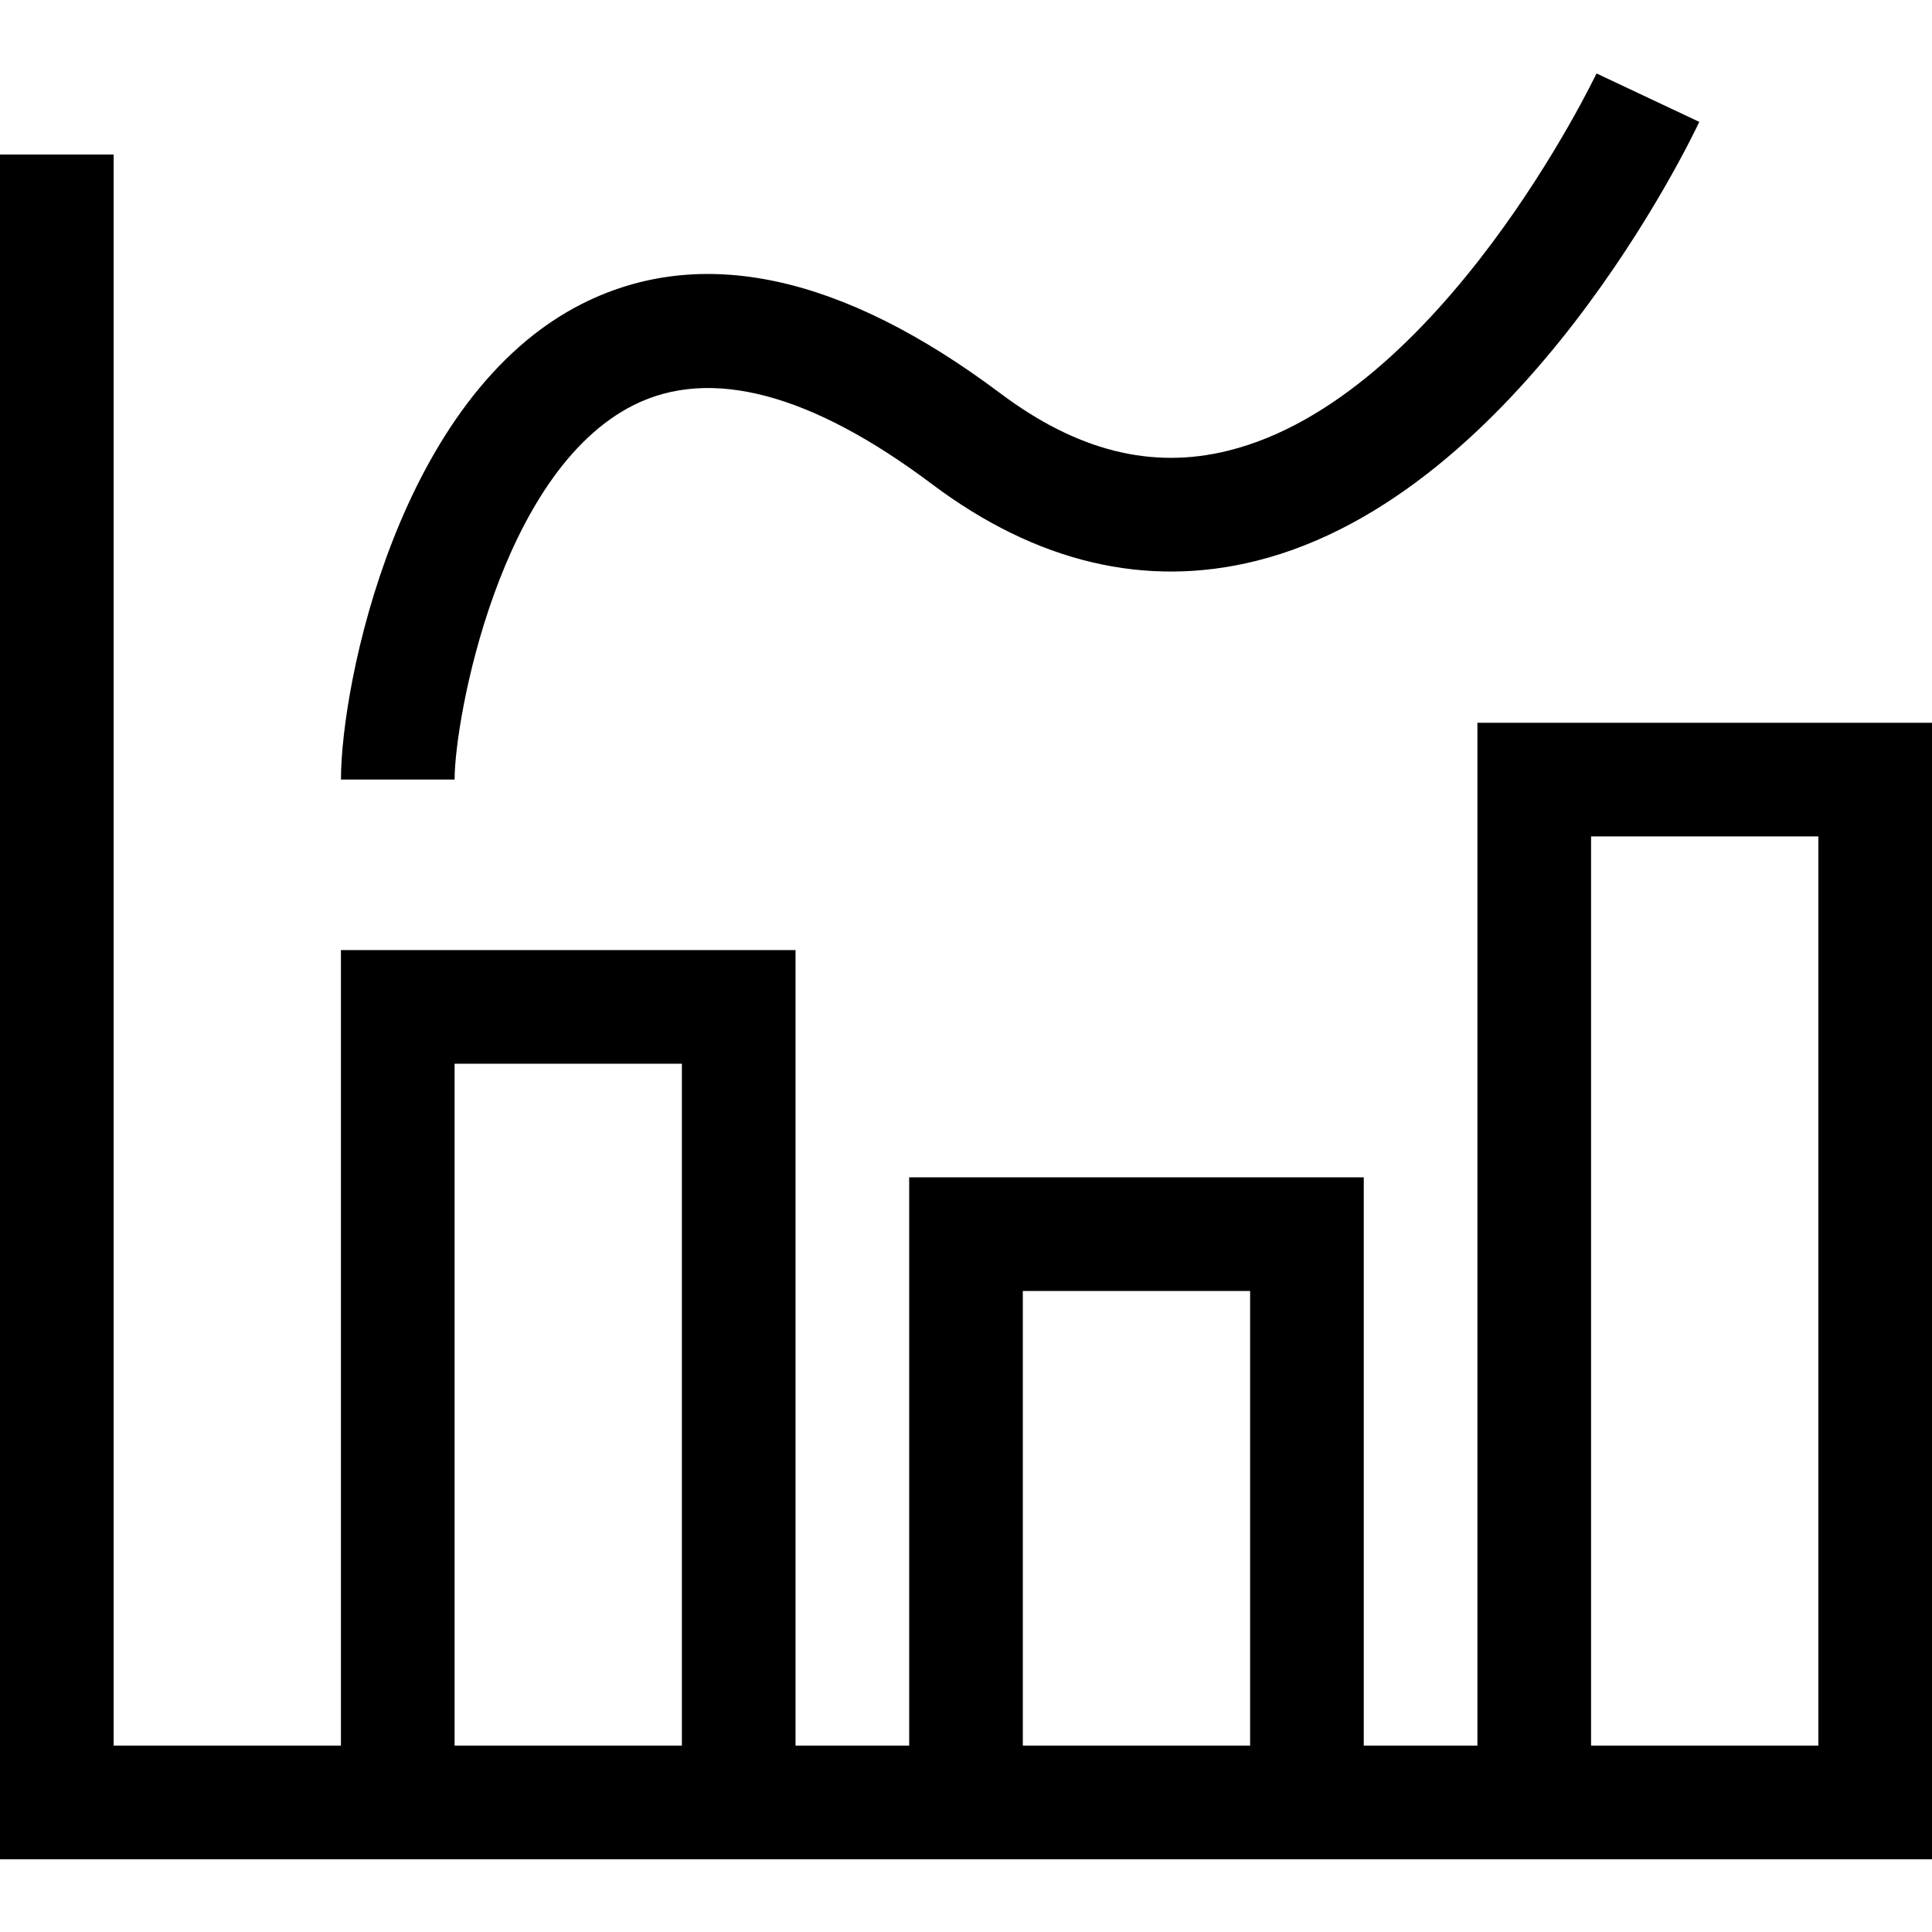
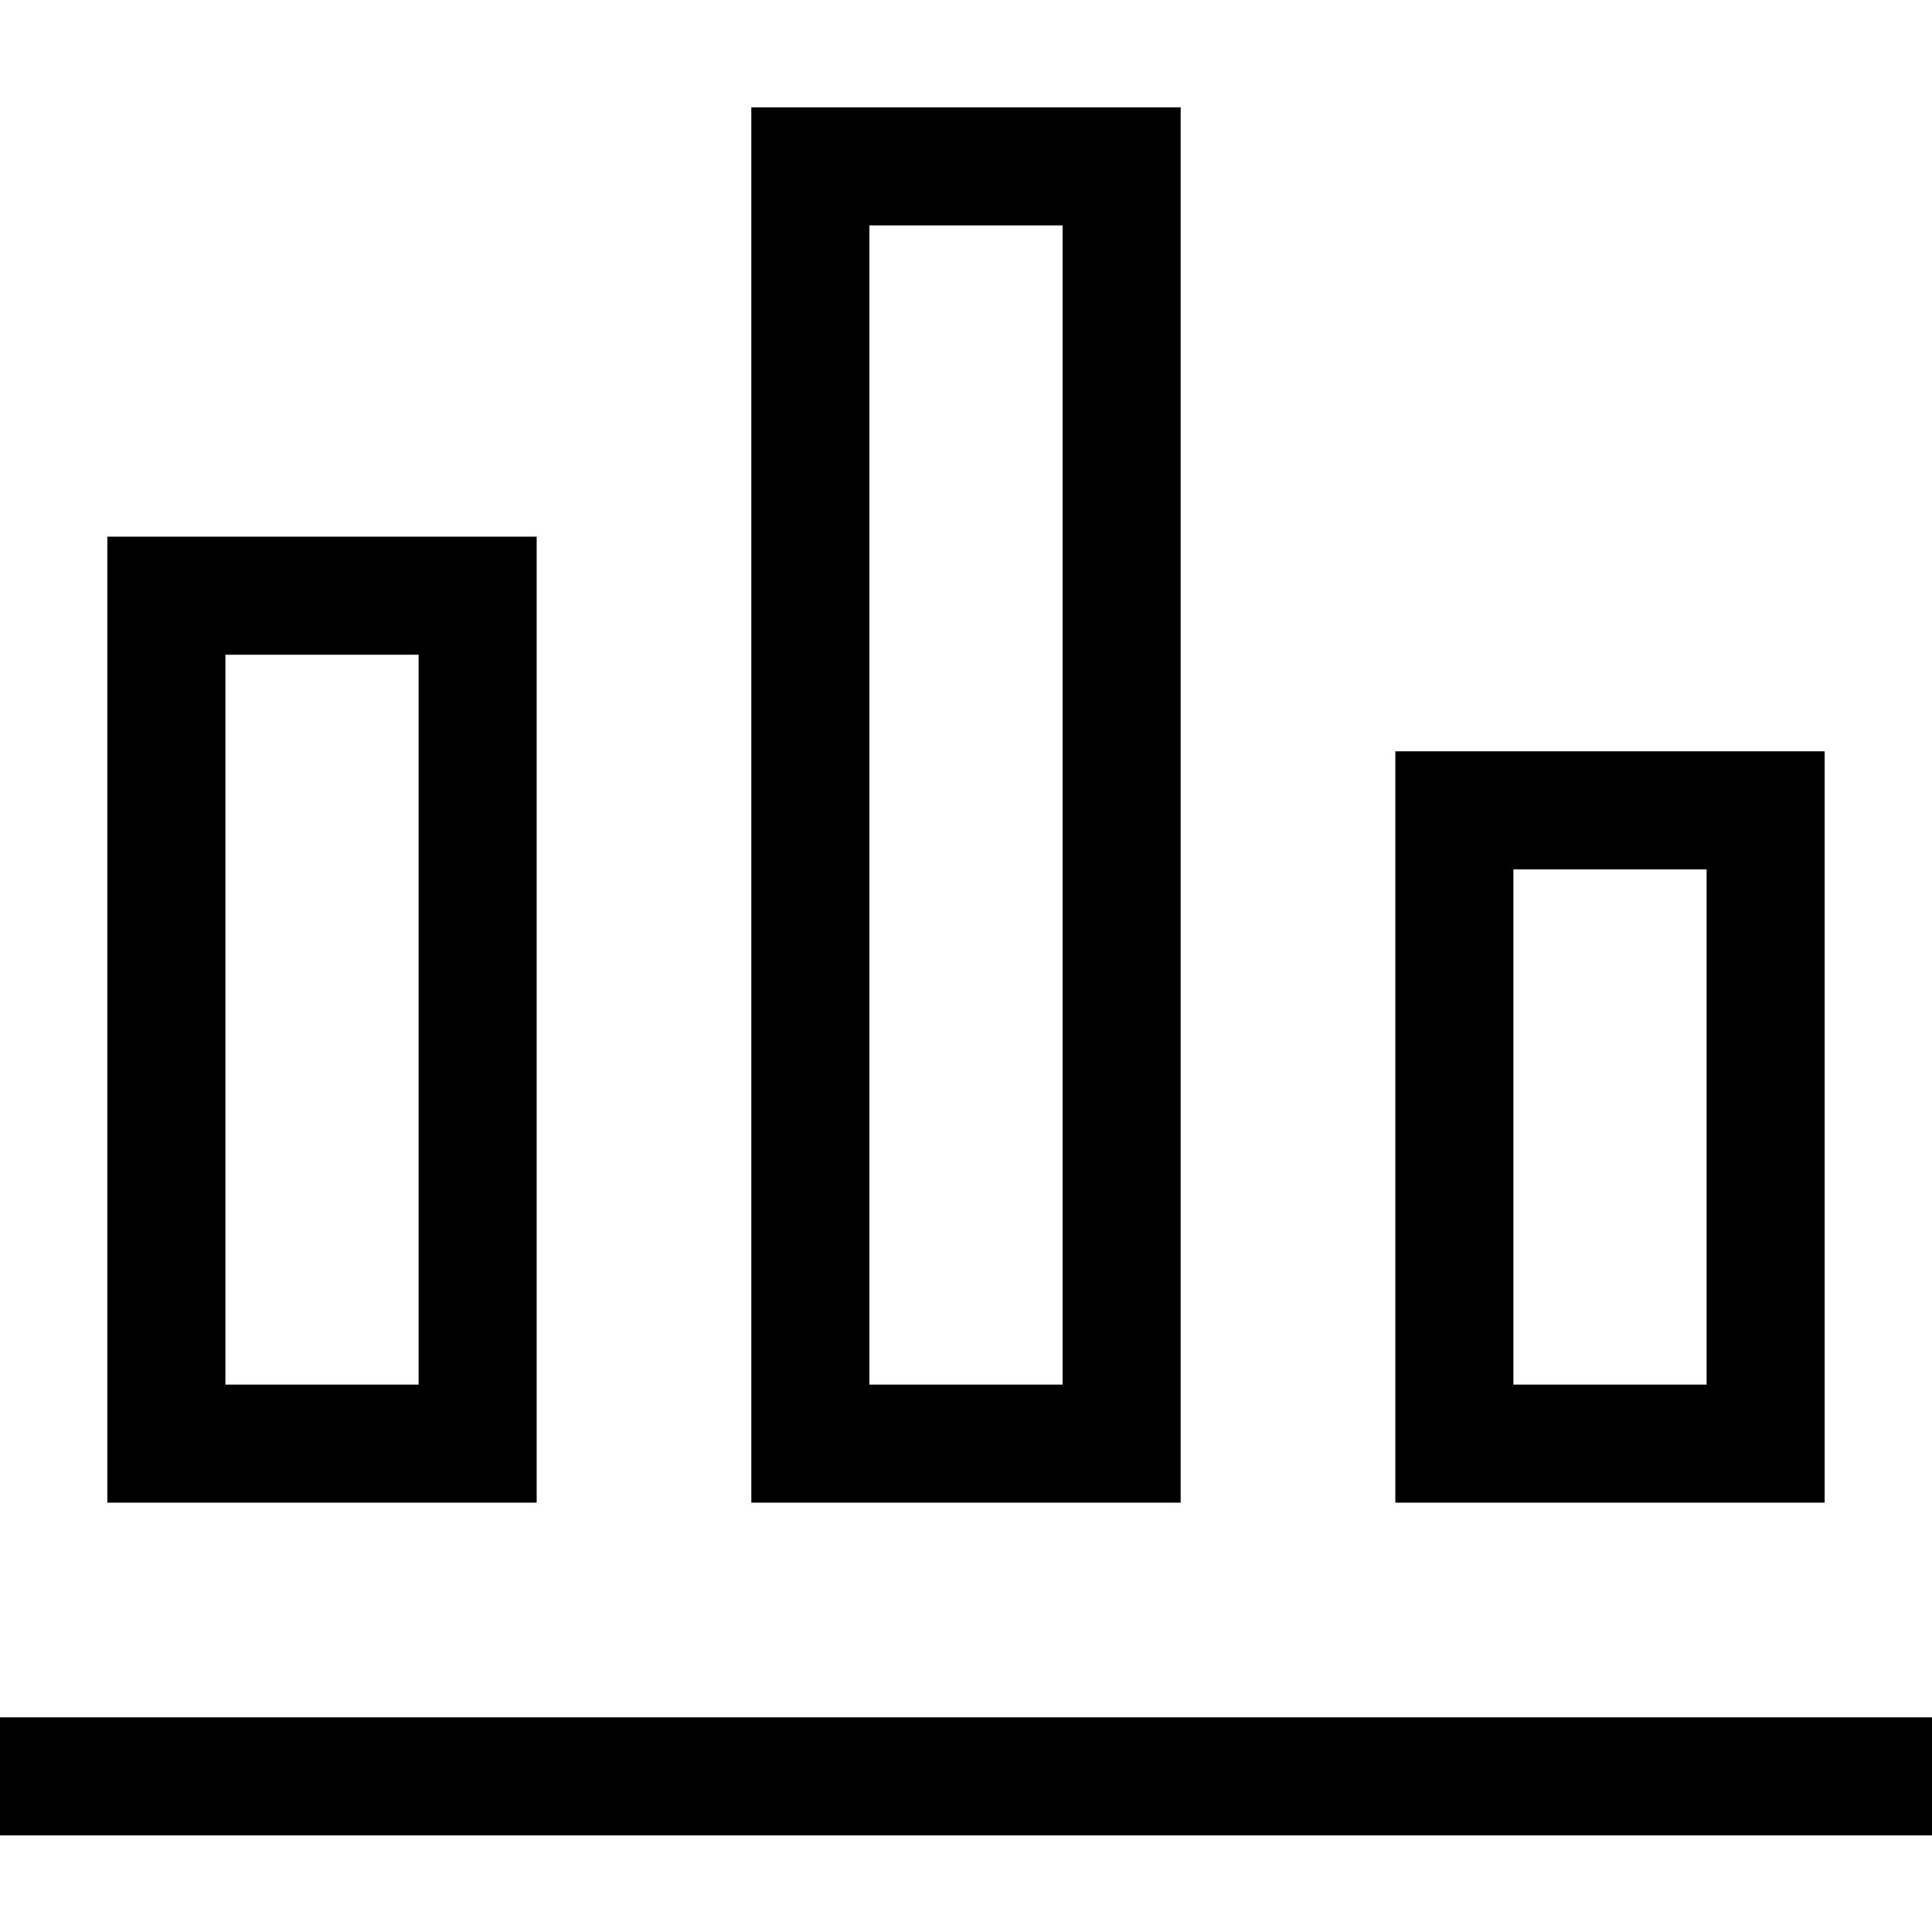
<svg xmlns="http://www.w3.org/2000/svg" viewBox="0 0 1920 1920">
-   <path d="M1581.176 1734.749h225.883v-903.53h-225.883v903.53Zm-564.705 0h225.882v-451.765H1016.47v451.765Zm-564.706 0h225.882v-677.647H451.765v677.647ZM112.94 153.572V1734.75h225.883V944.16h451.764v790.589H903.53v-564.706h451.765v564.706h112.941V718.279H1920v1129.41H0V153.573h112.941ZM1586.61 73l102.099 48.113c-7.003 15.134-176.753 370.673-440.358 436.292-109.666 27.331-218.315 1.694-322.221-76.349-120.395-90.352-220.122-116.555-296.132-78.607-133.722 66.749-178.221 312.396-178.221 372.255H338.835c0-94.193 57.035-381.516 240.677-473.337 117.685-58.616 257.055-28.574 414.382 89.337 76.348 57.374 150.55 76.122 226.786 57.148C1432.33 395.334 1585.028 76.275 1586.609 73Z" fill-rule="evenodd" />
+   <g fill-rule="evenodd" clip-rule="evenodd" stroke="none" stroke-width="1">
+     <path fill-rule="evenodd" clip-rule="evenodd" d="M746.667 106.667V1493.33H1173.33V106.667H746.667ZM1056 224H864V1376H1056V224ZM106.667 533.333H533.333V1493.33H106.667V533.333ZM224 650.667H416V1376H224V650.667Z" />
+     <path d="M1920 1706.67H0V1824H1920V1706.67Z" />
+     <path fill-rule="evenodd" clip-rule="evenodd" d="M1386.67 746.667H1813.33V1493.33H1386.67V746.667ZM1504 864H1696V1376H1504V864Z" />
+   </g>
</svg>
